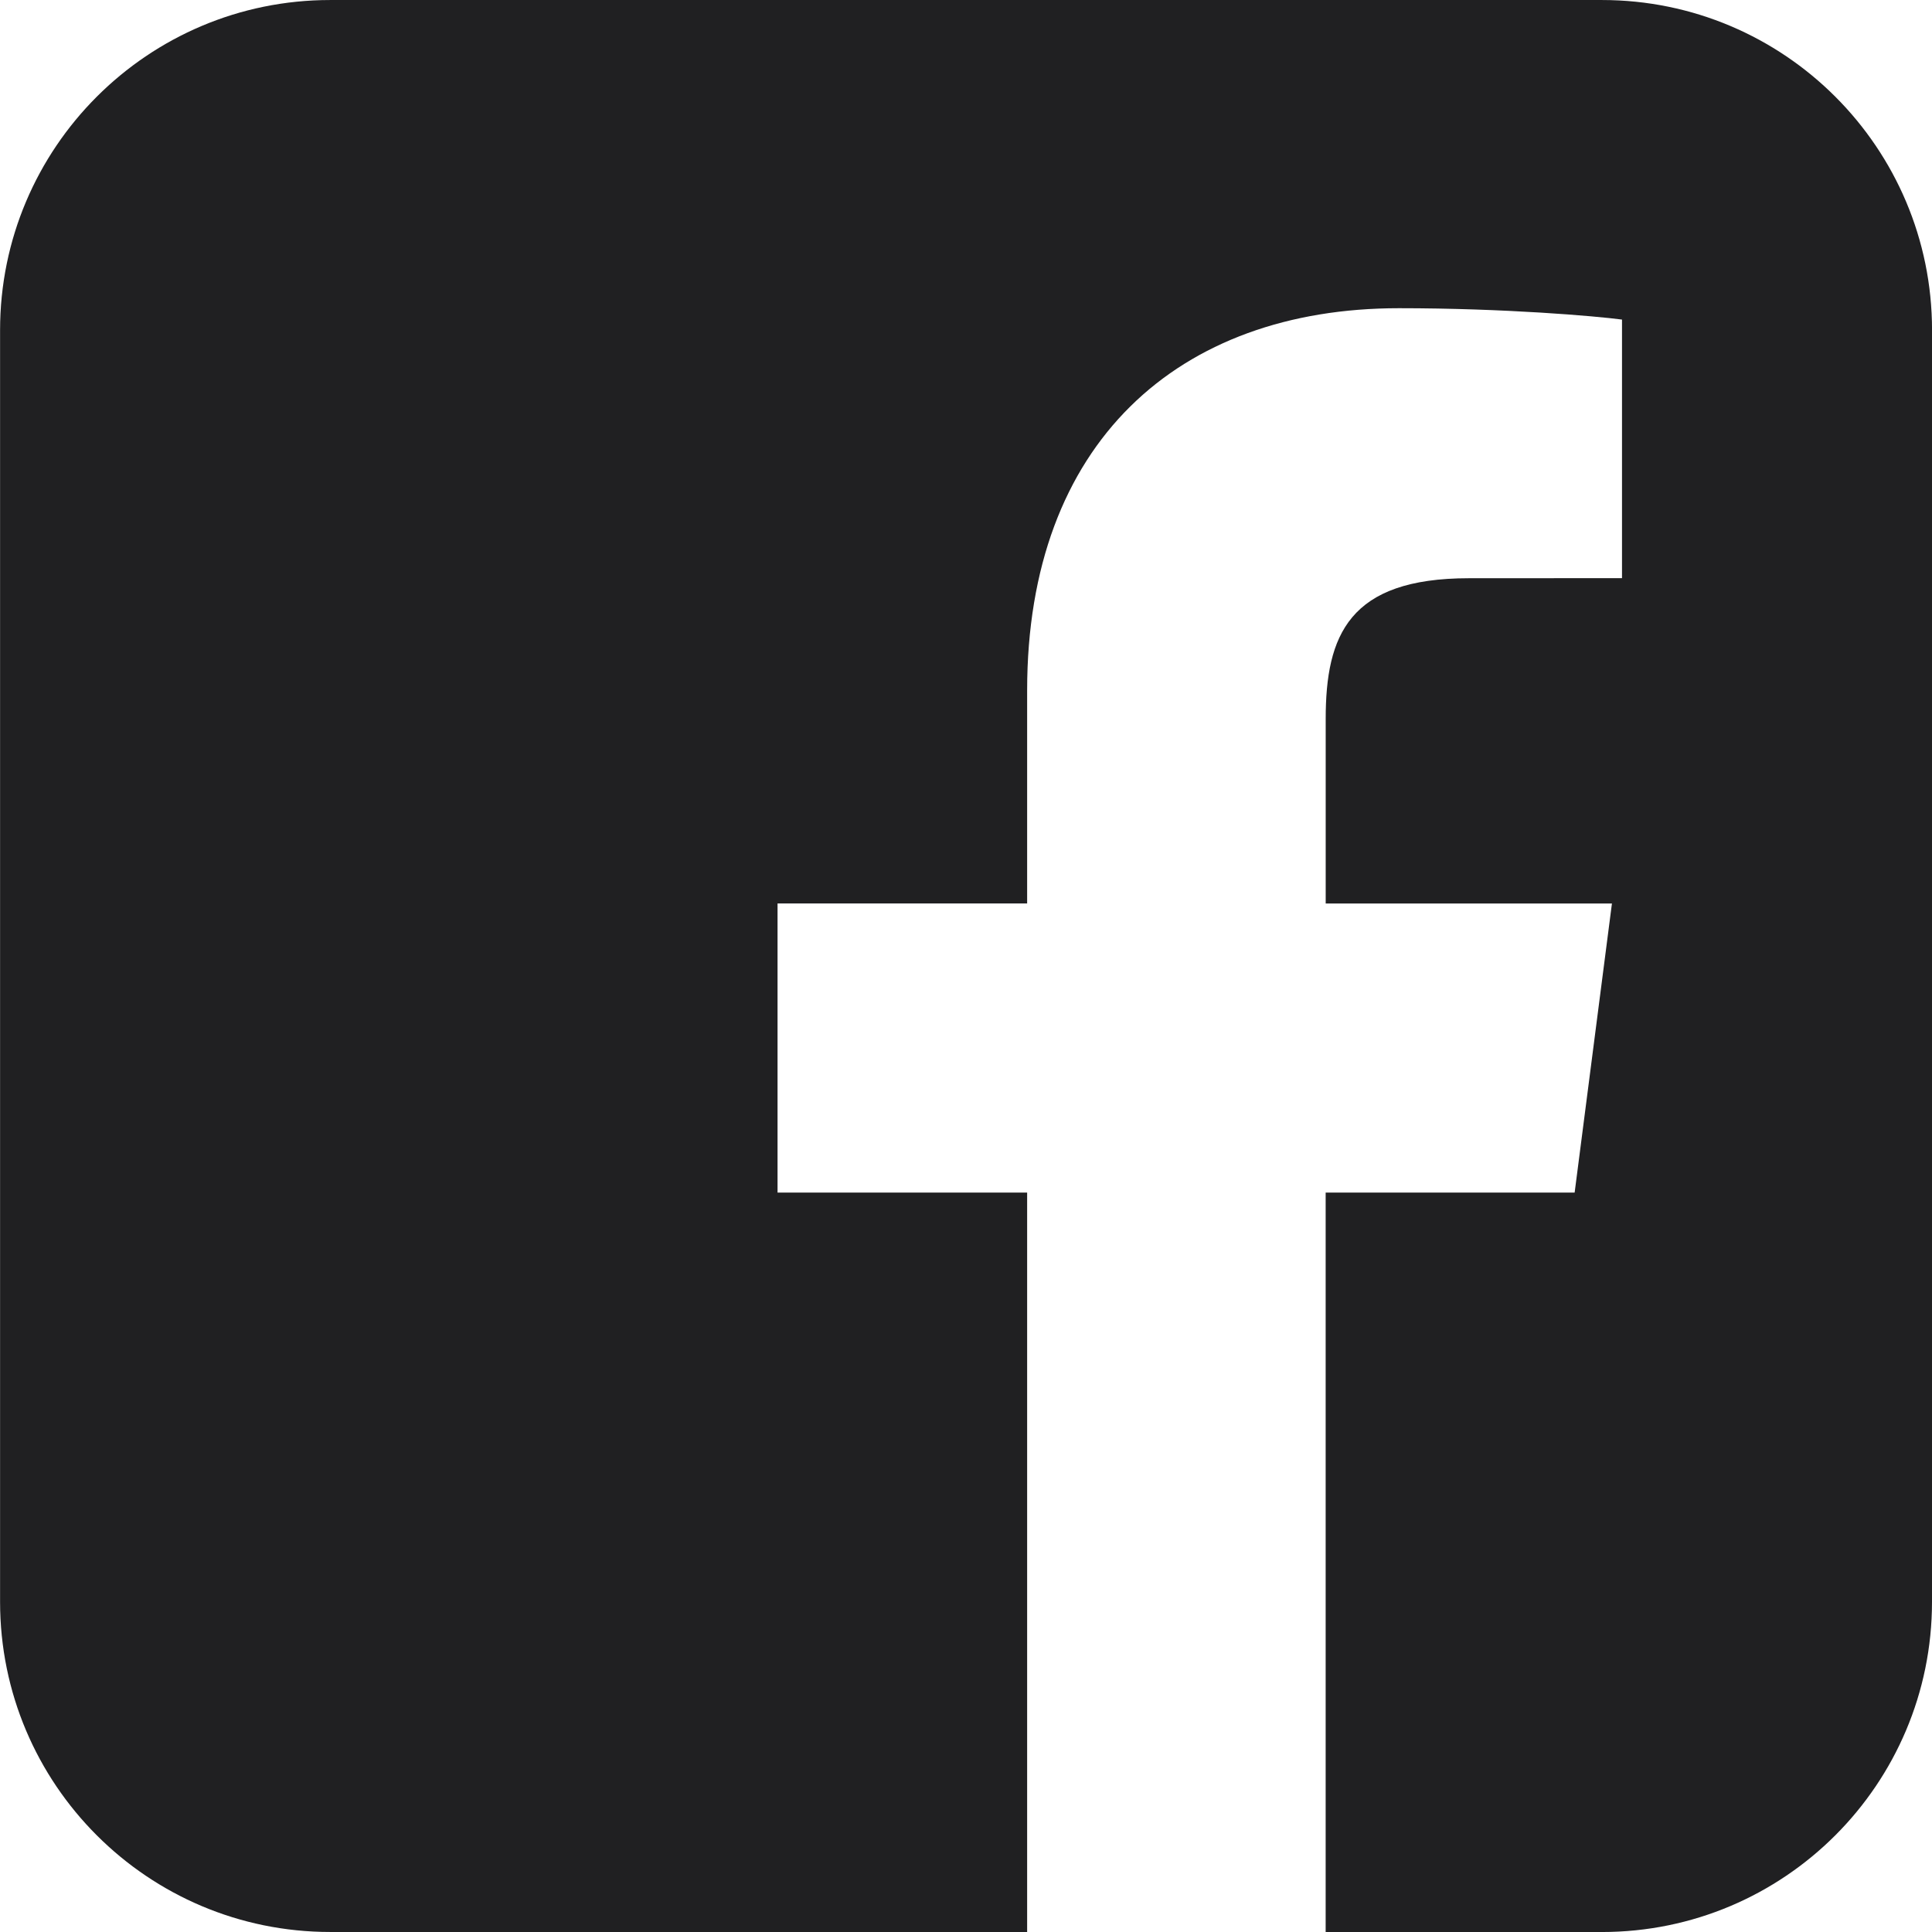
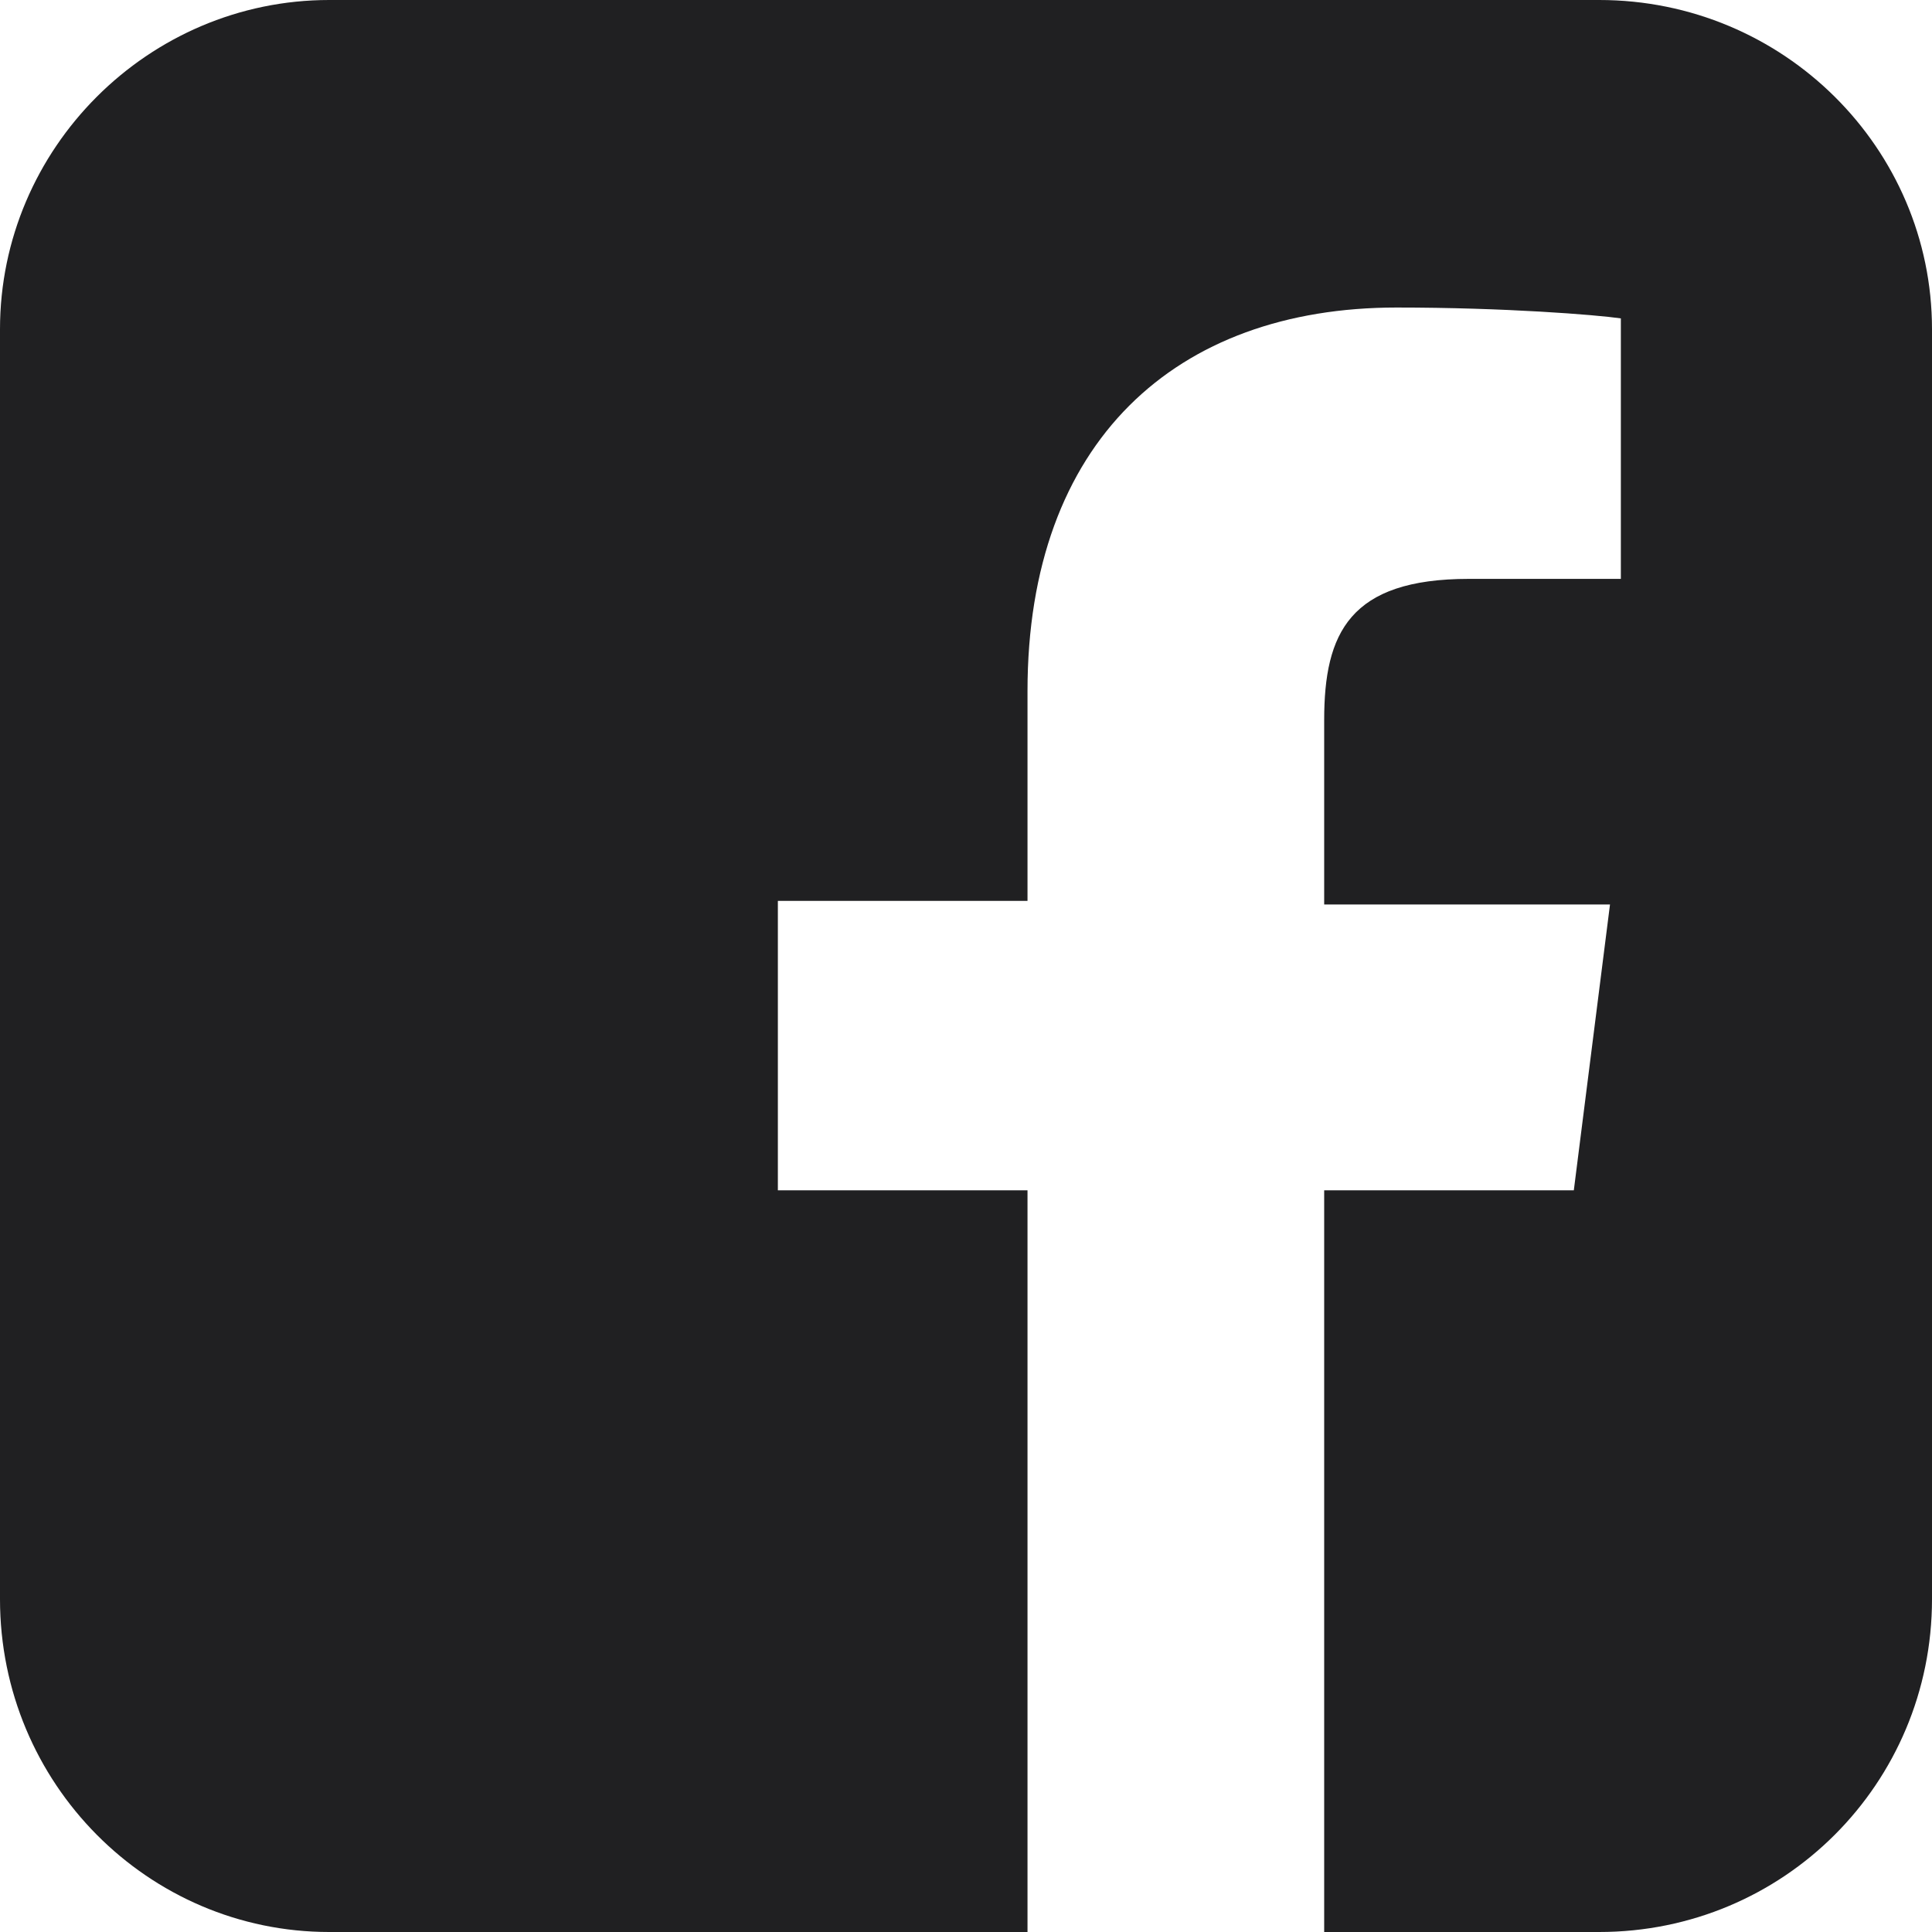
- <svg xmlns="http://www.w3.org/2000/svg" xml:space="preserve" width="83.342mm" height="83.342mm" version="1.1" style="shape-rendering:geometricPrecision; text-rendering:geometricPrecision; image-rendering:optimizeQuality; fill-rule:evenodd; clip-rule:evenodd" viewBox="0 0 533.55 533.54">
-   <defs>
-     <style type="text/css">
-    
-     .fil0 {fill:#202022;fill-rule:nonzero}
-    
-   </style>
-   </defs>
-   <g id="Camada_x0020_1">
-     <path class="fil0" d="M533.55 442.38c0,50.35 -40.82,91.17 -91.17,91.17l-76.28 0 0 -204.2 68.76 0 10.3 -79.84 -79.05 0 0 -50.97c0,-23.12 6.41,-38.86 39.56,-38.86l42.27 -0.02 0 -71.41c-7.32,-0.97 -32.4,-3.14 -61.61,-3.14 -60.94,0 -102.67,37.2 -102.67,105.52l0 58.87 -68.93 0 0 79.84 68.93 0 0 204.2 -192.47 0c-50.36,0 -91.17,-40.81 -91.17,-91.17l0 -351.2c0,-50.35 40.82,-91.17 91.17,-91.17l351.2 0c50.35,0 91.17,40.83 91.17,91.17l0 351.2z" />
-   </g>
+ <svg xmlns="http://www.w3.org/2000/svg" width="315" height="315" fill-rule="evenodd" clip-rule="evenodd" image-rendering="optimizeQuality" shape-rendering="geometricPrecision" text-rendering="geometricPrecision" viewBox="0 0 534 534">
+   <path fill="#202022" fill-rule="nonzero" d="M534 442c0 51-41 92-92 92h-76V329h69l10-79h-79v-51c0-24 7-39 40-39h42V88c-7-1-32-3-62-3-61 0-102 37-102 106v58h-69v80h69v205H91c-50 0-91-41-91-92V91C0 41 41 0 91 0h351c51 0 92 41 92 91v351z" />
</svg>
